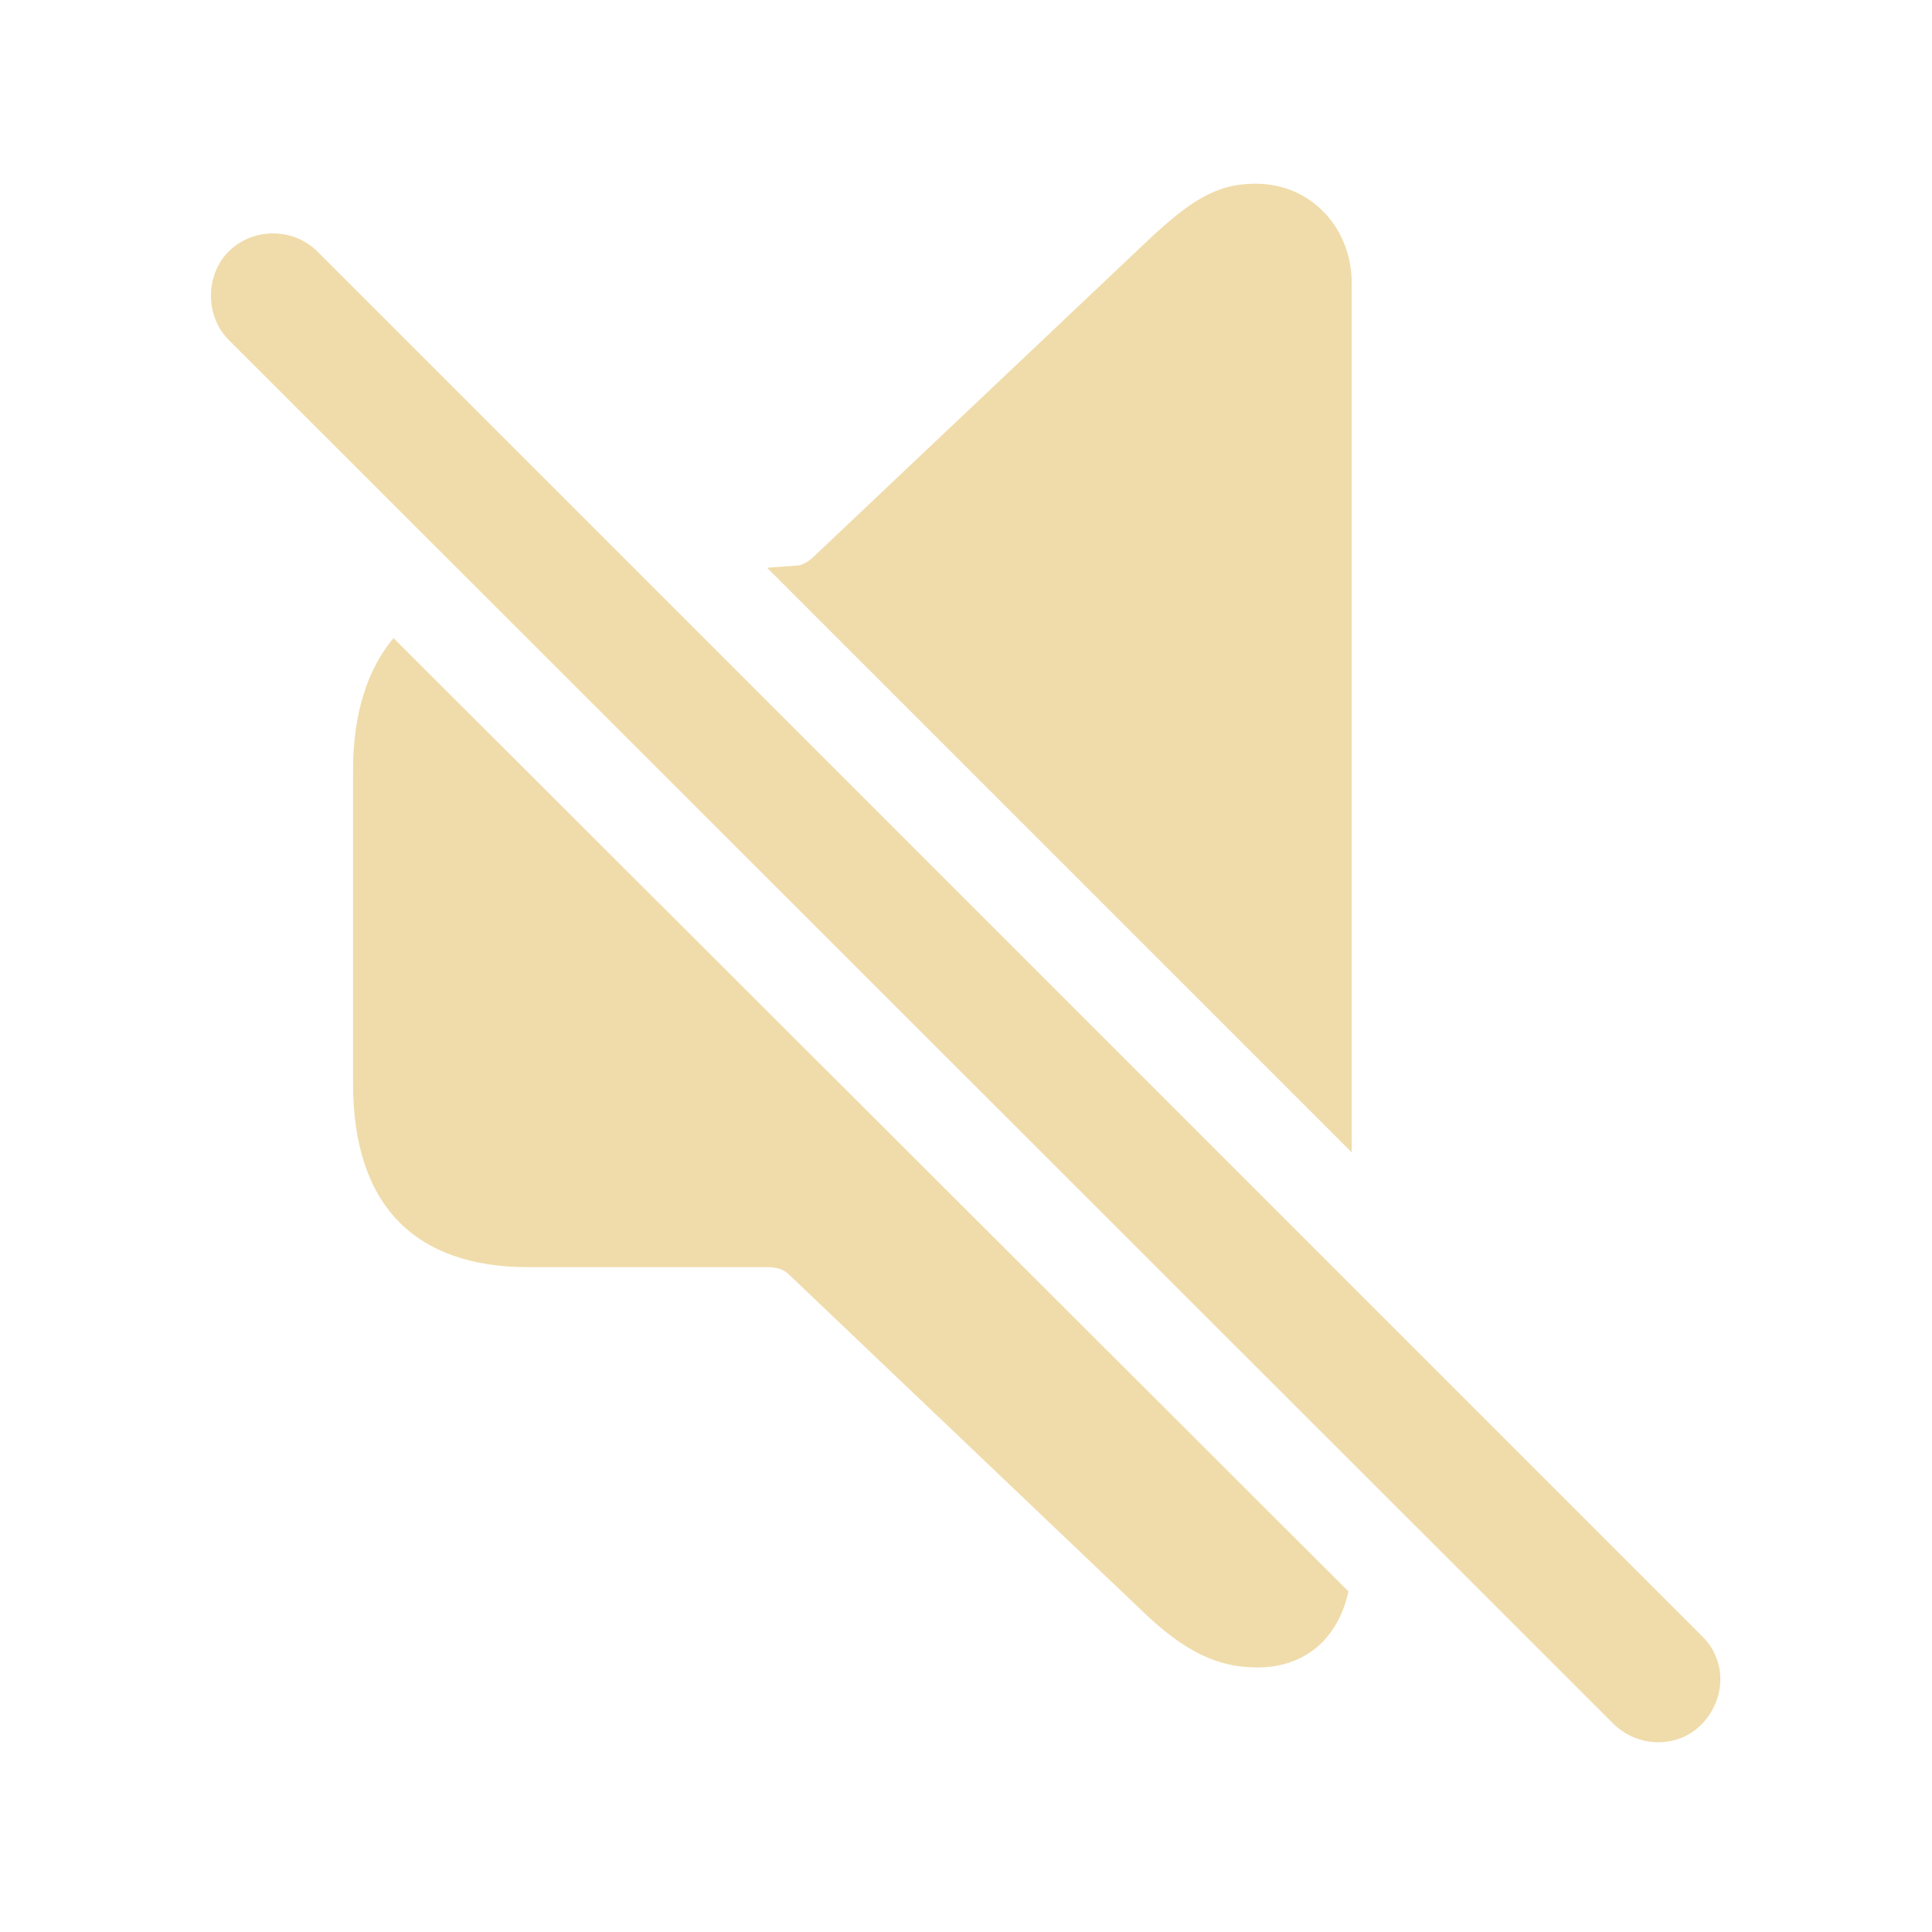
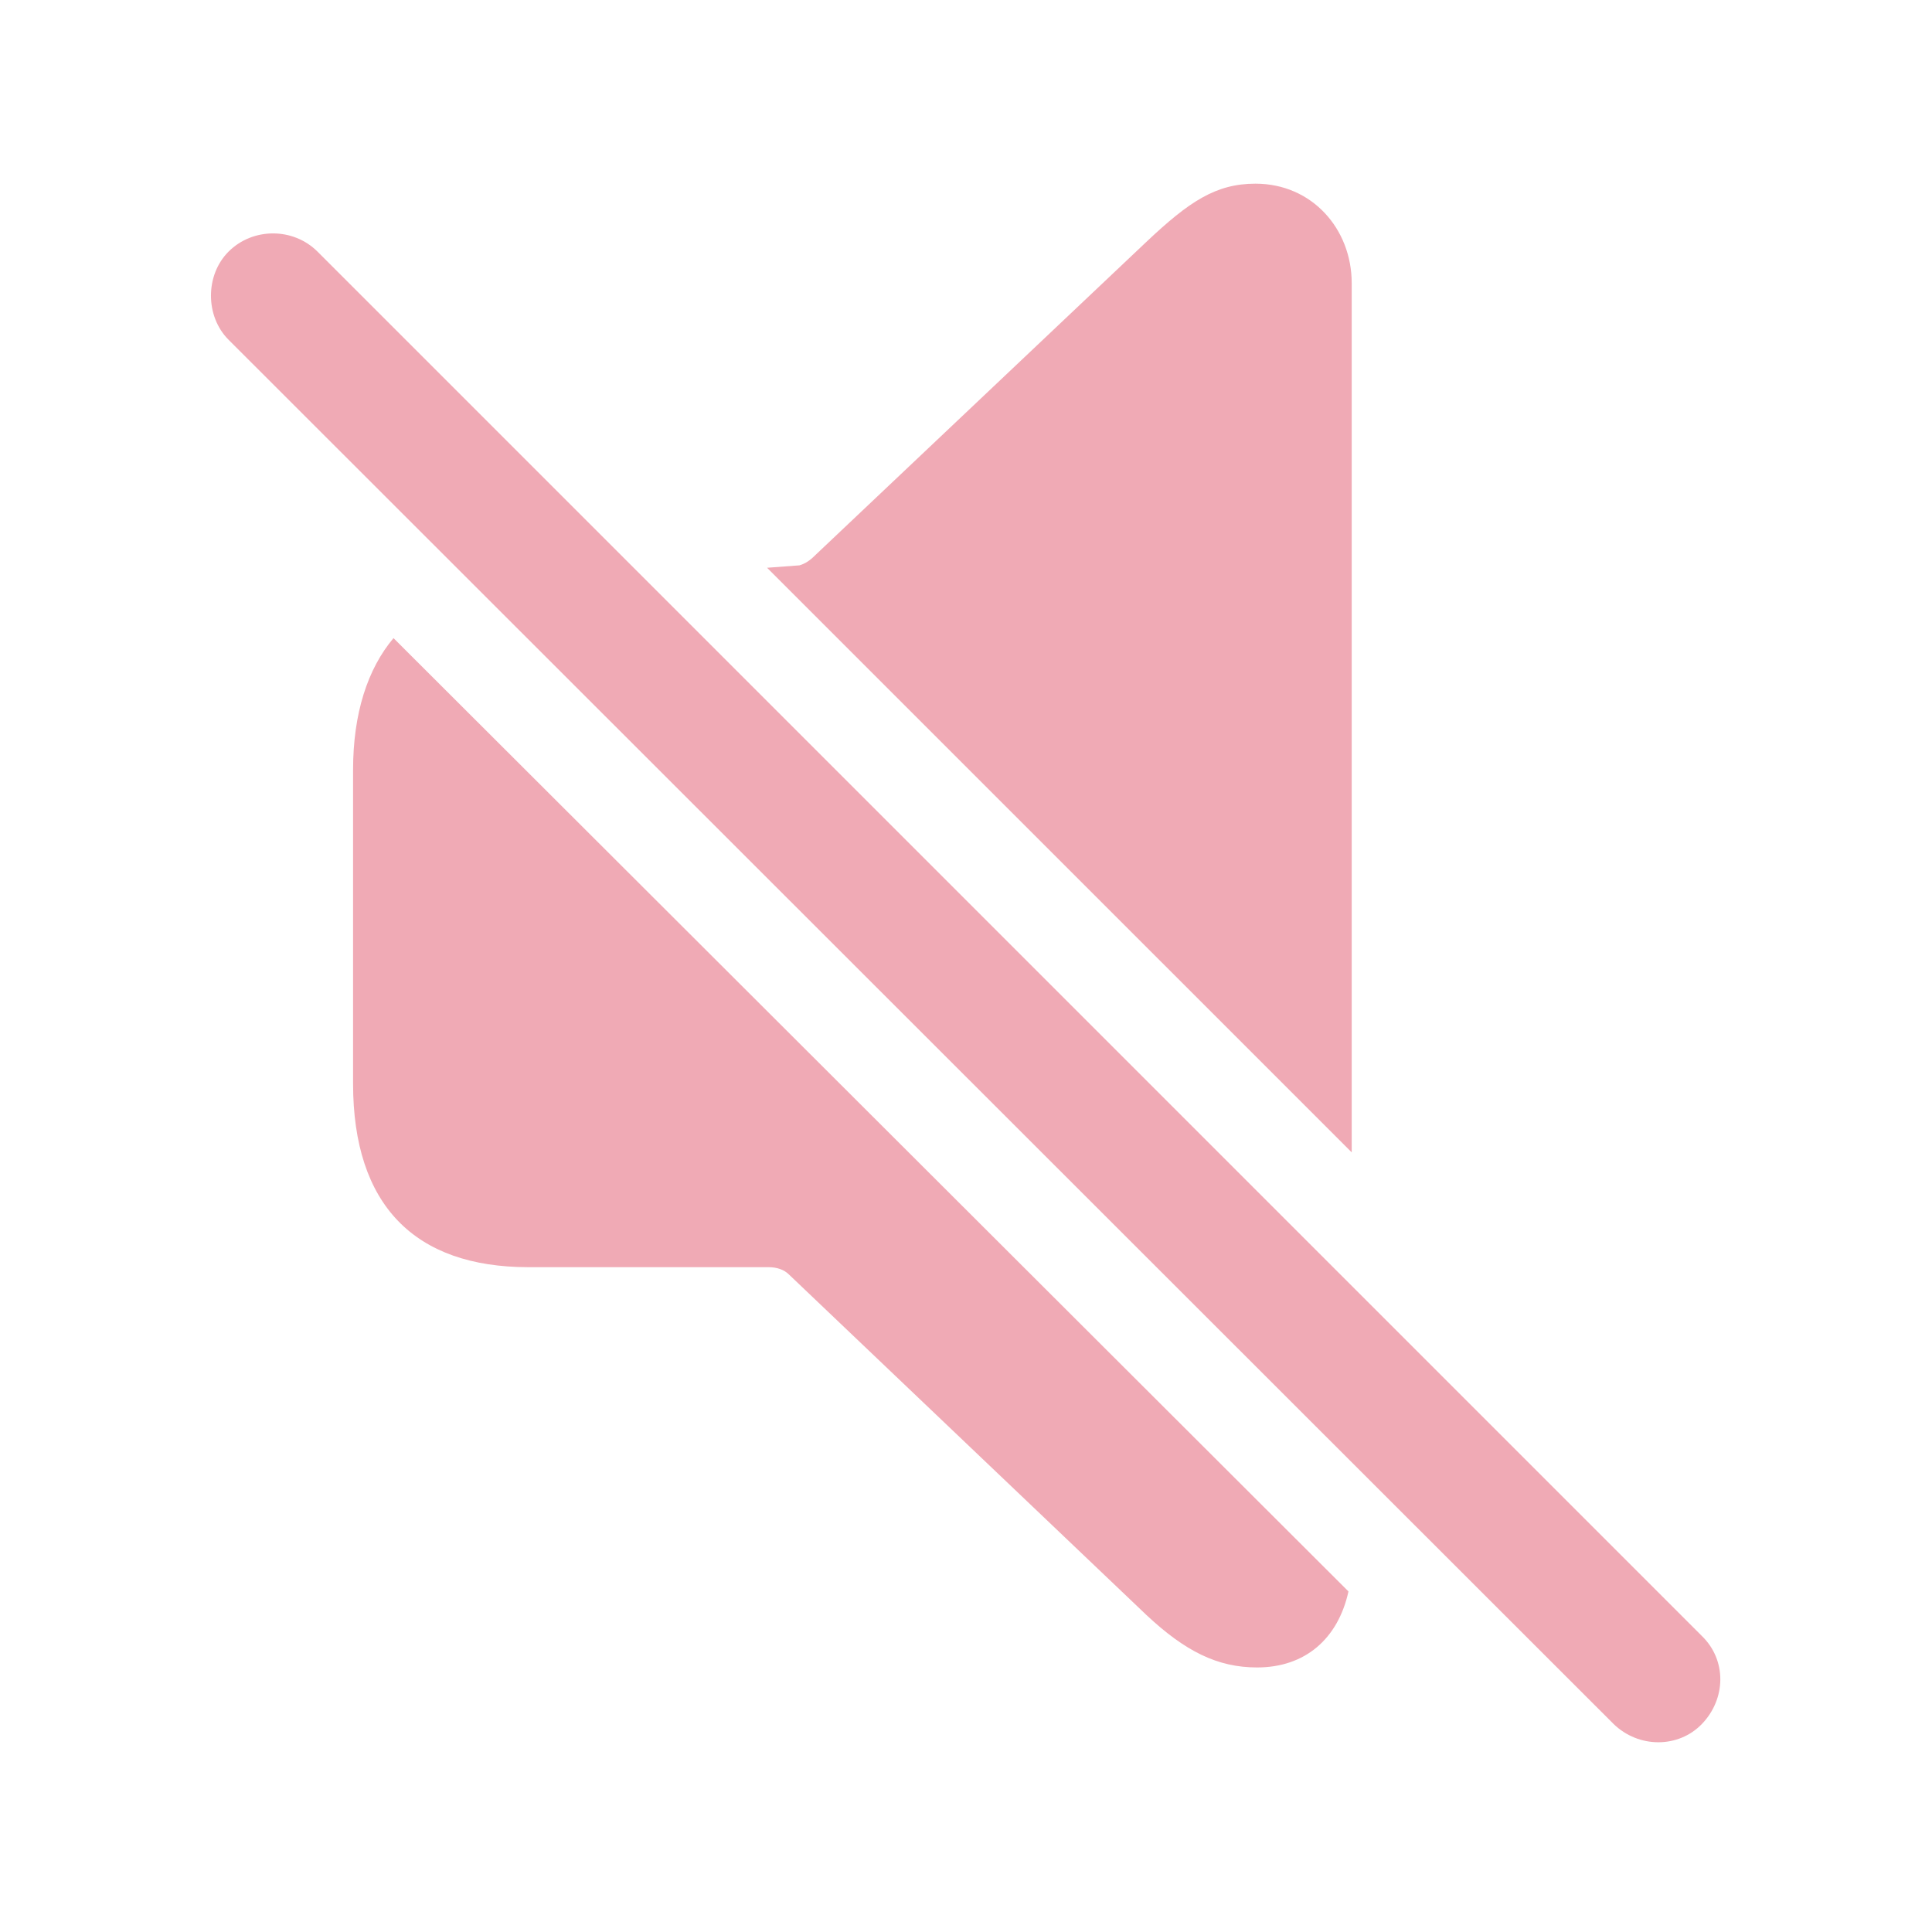
- <svg fill="#F0DCAA" width="120px" height="120px" viewBox="0 0 56 56">
+ <svg fill="#F0AAB5" width="120px" height="120px" viewBox="0 0 56 56">
  <path d="M 39.18 33.402 L 39.18 8.207 C 39.18 6.637 38.031 5.324 36.391 5.324 C 35.242 5.324 34.469 5.84 33.227 7.012 L 23.617 16.105 C 23.477 16.246 23.336 16.34 23.172 16.387 L 22.234 16.457 Z M 46.773 49.973 C 47.5 50.676 48.648 50.676 49.328 49.973 C 50.031 49.246 50.055 48.121 49.328 47.418 L 9.203 7.293 C 8.5 6.59 7.328 6.59 6.625 7.293 C 5.945 7.973 5.945 9.168 6.625 9.848 Z M 36.437 48.332 C 37.82 48.332 38.781 47.512 39.086 46.129 L 11.406 18.496 C 10.656 19.387 10.234 20.676 10.234 22.316 L 10.234 31.41 C 10.234 34.926 12.015 36.73 15.32 36.73 L 22.281 36.73 C 22.515 36.73 22.727 36.801 22.867 36.941 L 33.227 46.809 C 34.352 47.863 35.289 48.332 36.437 48.332 Z" />
</svg>
